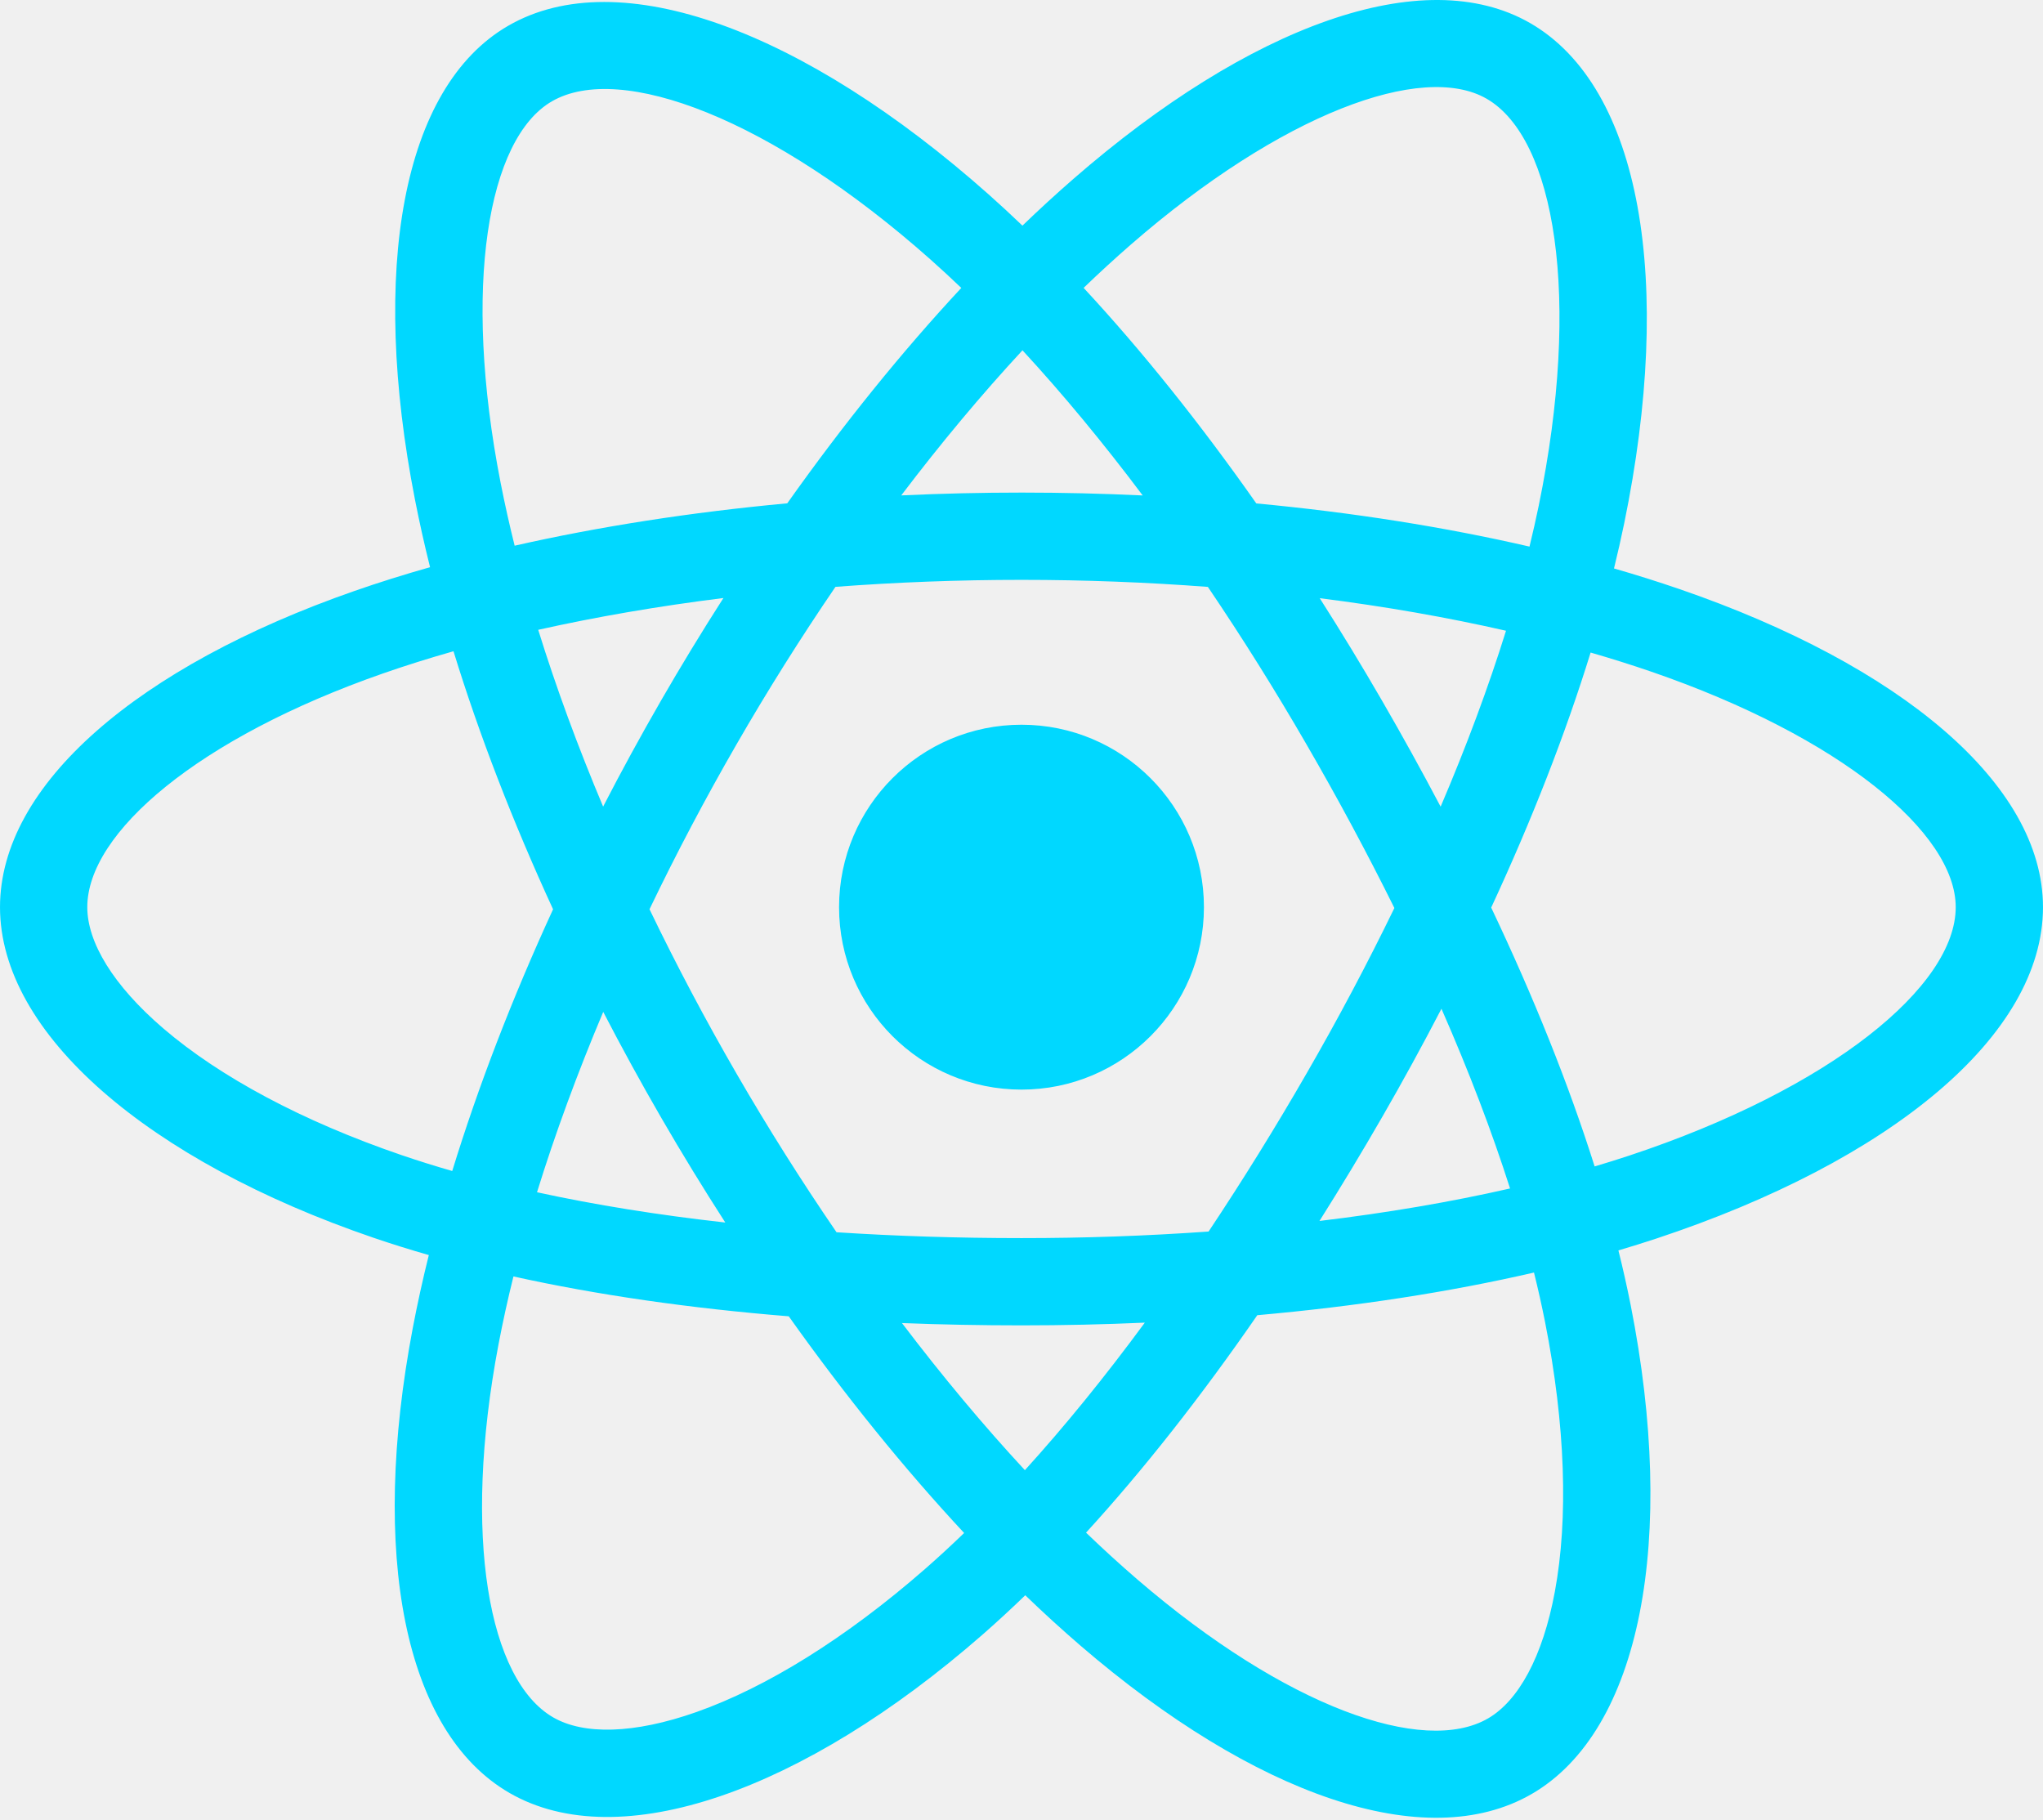
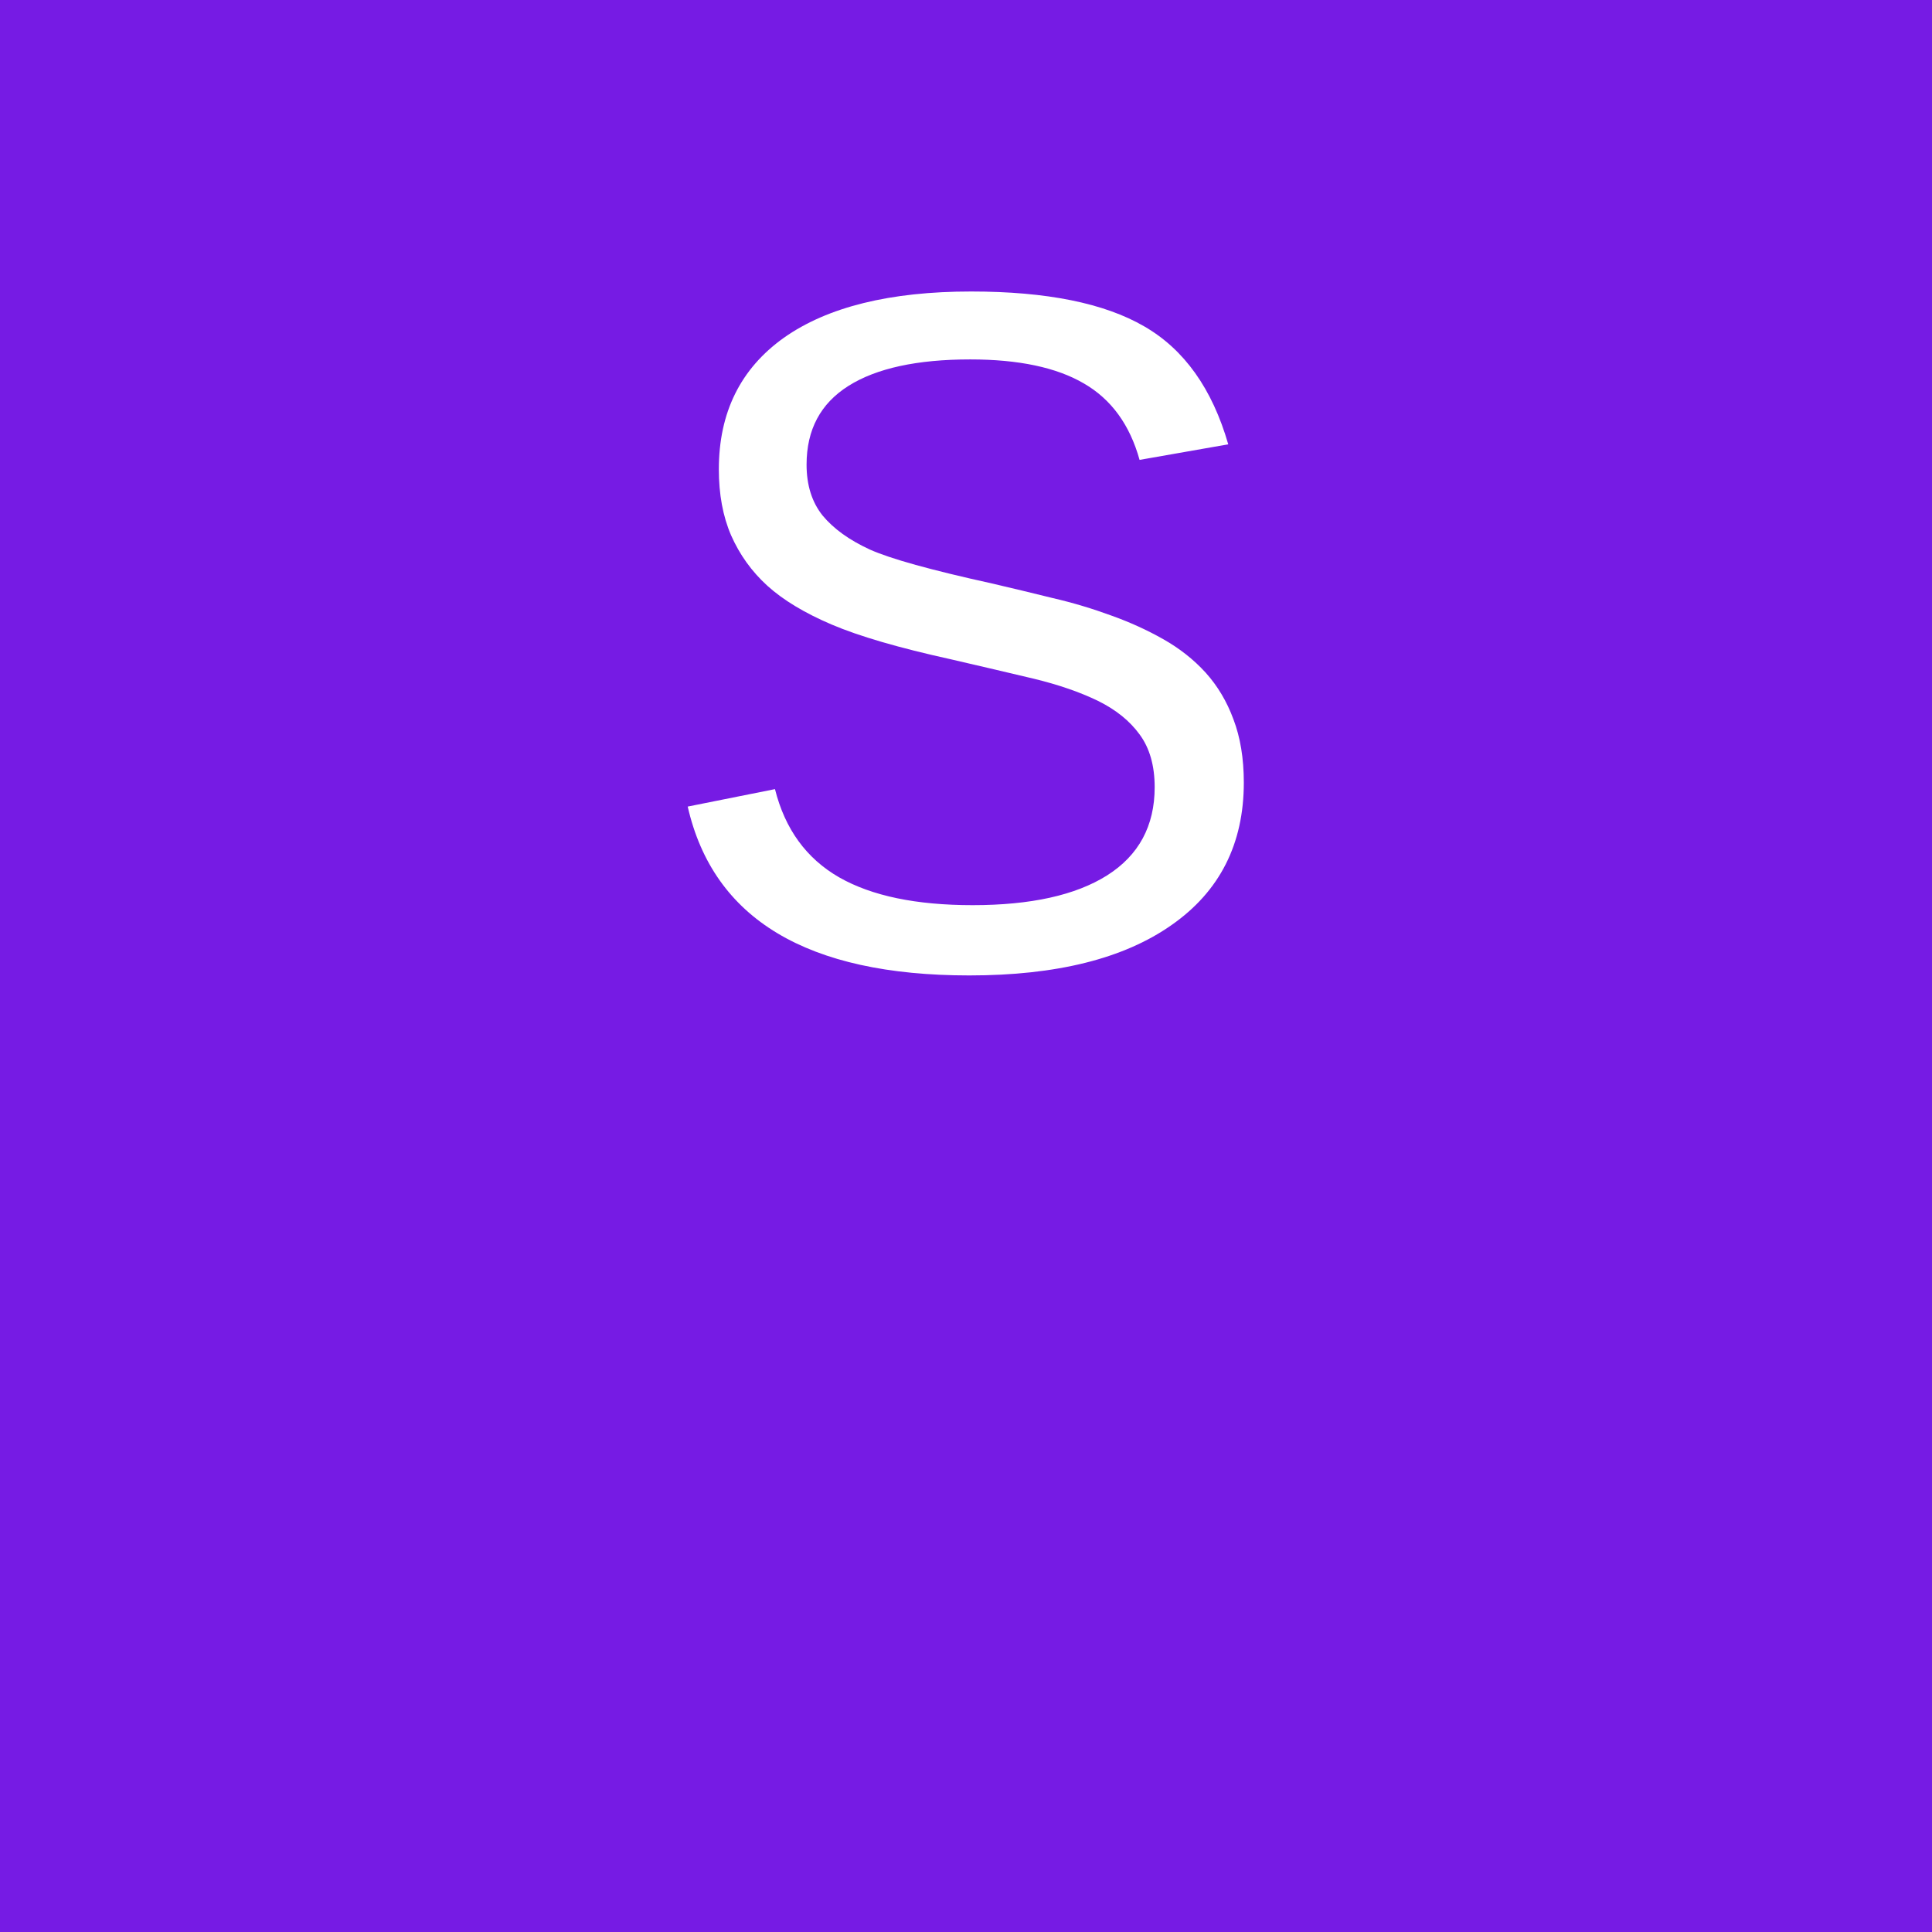
- <svg xmlns="http://www.w3.org/2000/svg" aria-hidden="true" role="img" class="iconify iconify--logos" width="35.93" height="32" preserveAspectRatio="xMidYMid meet" viewBox="0 0 256 228">
-   <path fill="#00D8FF" d="M210.483 73.824a171.49 171.49 0 0 0-8.24-2.597c.465-1.9.893-3.777 1.273-5.621c6.238-30.281 2.16-54.676-11.769-62.708c-13.355-7.7-35.196.329-57.254 19.526a171.23 171.23 0 0 0-6.375 5.848a155.866 155.866 0 0 0-4.241-3.917C100.759 3.829 77.587-4.822 63.673 3.233C50.33 10.957 46.379 33.89 51.995 62.588a170.974 170.974 0 0 0 1.892 8.48c-3.28.932-6.445 1.924-9.474 2.98C17.309 83.498 0 98.307 0 113.668c0 15.865 18.582 31.778 46.812 41.427a145.52 145.52 0 0 0 6.921 2.165a167.467 167.467 0 0 0-2.01 9.138c-5.354 28.2-1.173 50.591 12.134 58.266c13.744 7.926 36.812-.22 59.273-19.855a145.567 145.567 0 0 0 5.342-4.923a168.064 168.064 0 0 0 6.92 6.314c21.758 18.722 43.246 26.282 56.54 18.586c13.731-7.949 18.194-32.003 12.4-61.268a145.016 145.016 0 0 0-1.535-6.842c1.62-.48 3.21-.974 4.76-1.488c29.348-9.723 48.443-25.443 48.443-41.52c0-15.417-17.868-30.326-45.517-39.844Zm-6.365 70.984c-1.4.463-2.836.91-4.3 1.345c-3.24-10.257-7.612-21.163-12.963-32.432c5.106-11 9.31-21.767 12.459-31.957c2.619.758 5.16 1.557 7.61 2.4c23.69 8.156 38.14 20.213 38.14 29.504c0 9.896-15.606 22.743-40.946 31.14Zm-10.514 20.834c2.562 12.94 2.927 24.64 1.23 33.787c-1.524 8.219-4.59 13.698-8.382 15.893c-8.067 4.67-25.32-1.4-43.927-17.412a156.726 156.726 0 0 1-6.437-5.87c7.214-7.889 14.423-17.06 21.459-27.246c12.376-1.098 24.068-2.894 34.671-5.345a134.17 134.17 0 0 1 1.386 6.193ZM87.276 214.515c-7.882 2.783-14.16 2.863-17.955.675c-8.075-4.657-11.432-22.636-6.853-46.752a156.923 156.923 0 0 1 1.869-8.499c10.486 2.32 22.093 3.988 34.498 4.994c7.084 9.967 14.501 19.128 21.976 27.15a134.668 134.668 0 0 1-4.877 4.492c-9.933 8.682-19.886 14.842-28.658 17.94ZM50.35 144.747c-12.483-4.267-22.792-9.812-29.858-15.863c-6.35-5.437-9.555-10.836-9.555-15.216c0-9.322 13.897-21.212 37.076-29.293c2.813-.98 5.757-1.905 8.812-2.773c3.204 10.42 7.406 21.315 12.477 32.332c-5.137 11.18-9.399 22.249-12.634 32.792a134.718 134.718 0 0 1-6.318-1.979Zm12.378-84.26c-4.811-24.587-1.616-43.134 6.425-47.789c8.564-4.958 27.502 2.111 47.463 19.835a144.318 144.318 0 0 1 3.841 3.545c-7.438 7.987-14.787 17.08-21.808 26.988c-12.04 1.116-23.565 2.908-34.161 5.309a160.342 160.342 0 0 1-1.76-7.887Zm110.427 27.268a347.8 347.8 0 0 0-7.785-12.803c8.168 1.033 15.994 2.404 23.343 4.08c-2.206 7.072-4.956 14.465-8.193 22.045a381.151 381.151 0 0 0-7.365-13.322Zm-45.032-43.861c5.044 5.465 10.096 11.566 15.065 18.186a322.04 322.04 0 0 0-30.257-.006c4.974-6.559 10.069-12.652 15.192-18.18ZM82.802 87.83a323.167 323.167 0 0 0-7.227 13.238c-3.184-7.553-5.909-14.98-8.134-22.152c7.304-1.634 15.093-2.97 23.209-3.984a321.524 321.524 0 0 0-7.848 12.897Zm8.081 65.352c-8.385-.936-16.291-2.203-23.593-3.793c2.26-7.3 5.045-14.885 8.298-22.6a321.187 321.187 0 0 0 7.257 13.246c2.594 4.48 5.28 8.868 8.038 13.147Zm37.542 31.03c-5.184-5.592-10.354-11.779-15.403-18.433c4.902.192 9.899.29 14.978.29c5.218 0 10.376-.117 15.453-.343c-4.985 6.774-10.018 12.97-15.028 18.486Zm52.198-57.817c3.422 7.8 6.306 15.345 8.596 22.52c-7.422 1.694-15.436 3.058-23.88 4.071a382.417 382.417 0 0 0 7.859-13.026a347.403 347.403 0 0 0 7.425-13.565Zm-16.898 8.101a358.557 358.557 0 0 1-12.281 19.815a329.4 329.4 0 0 1-23.444.823c-7.967 0-15.716-.248-23.178-.732a310.202 310.202 0 0 1-12.513-19.846h.001a307.41 307.41 0 0 1-10.923-20.627a310.278 310.278 0 0 1 10.89-20.637l-.001.001a307.318 307.318 0 0 1 12.413-19.761c7.613-.576 15.42-.876 23.31-.876H128c7.926 0 15.743.303 23.354.883a329.357 329.357 0 0 1 12.335 19.695a358.489 358.489 0 0 1 11.036 20.54a329.472 329.472 0 0 1-11 20.722Zm22.56-122.124c8.572 4.944 11.906 24.881 6.52 51.026c-.344 1.668-.73 3.367-1.15 5.09c-10.622-2.452-22.155-4.275-34.23-5.408c-7.034-10.017-14.323-19.124-21.64-27.008a160.789 160.789 0 0 1 5.888-5.4c18.9-16.447 36.564-22.941 44.612-18.3ZM128 90.808c12.625 0 22.86 10.235 22.86 22.86s-10.235 22.86-22.86 22.86s-22.86-10.235-22.86-22.86s10.235-22.86 22.86-22.86Z" />
+ <svg xmlns="http://www.w3.org/2000/svg" width="64" height="64">
+   <rect width="100%" height="64" fill="#761BE4" />
+   <text x="50%" y="50%" font-family="Arial" font-size="32" fill="white" text-anchor="middle" alignment-baseline="central">S</text>
</svg>
